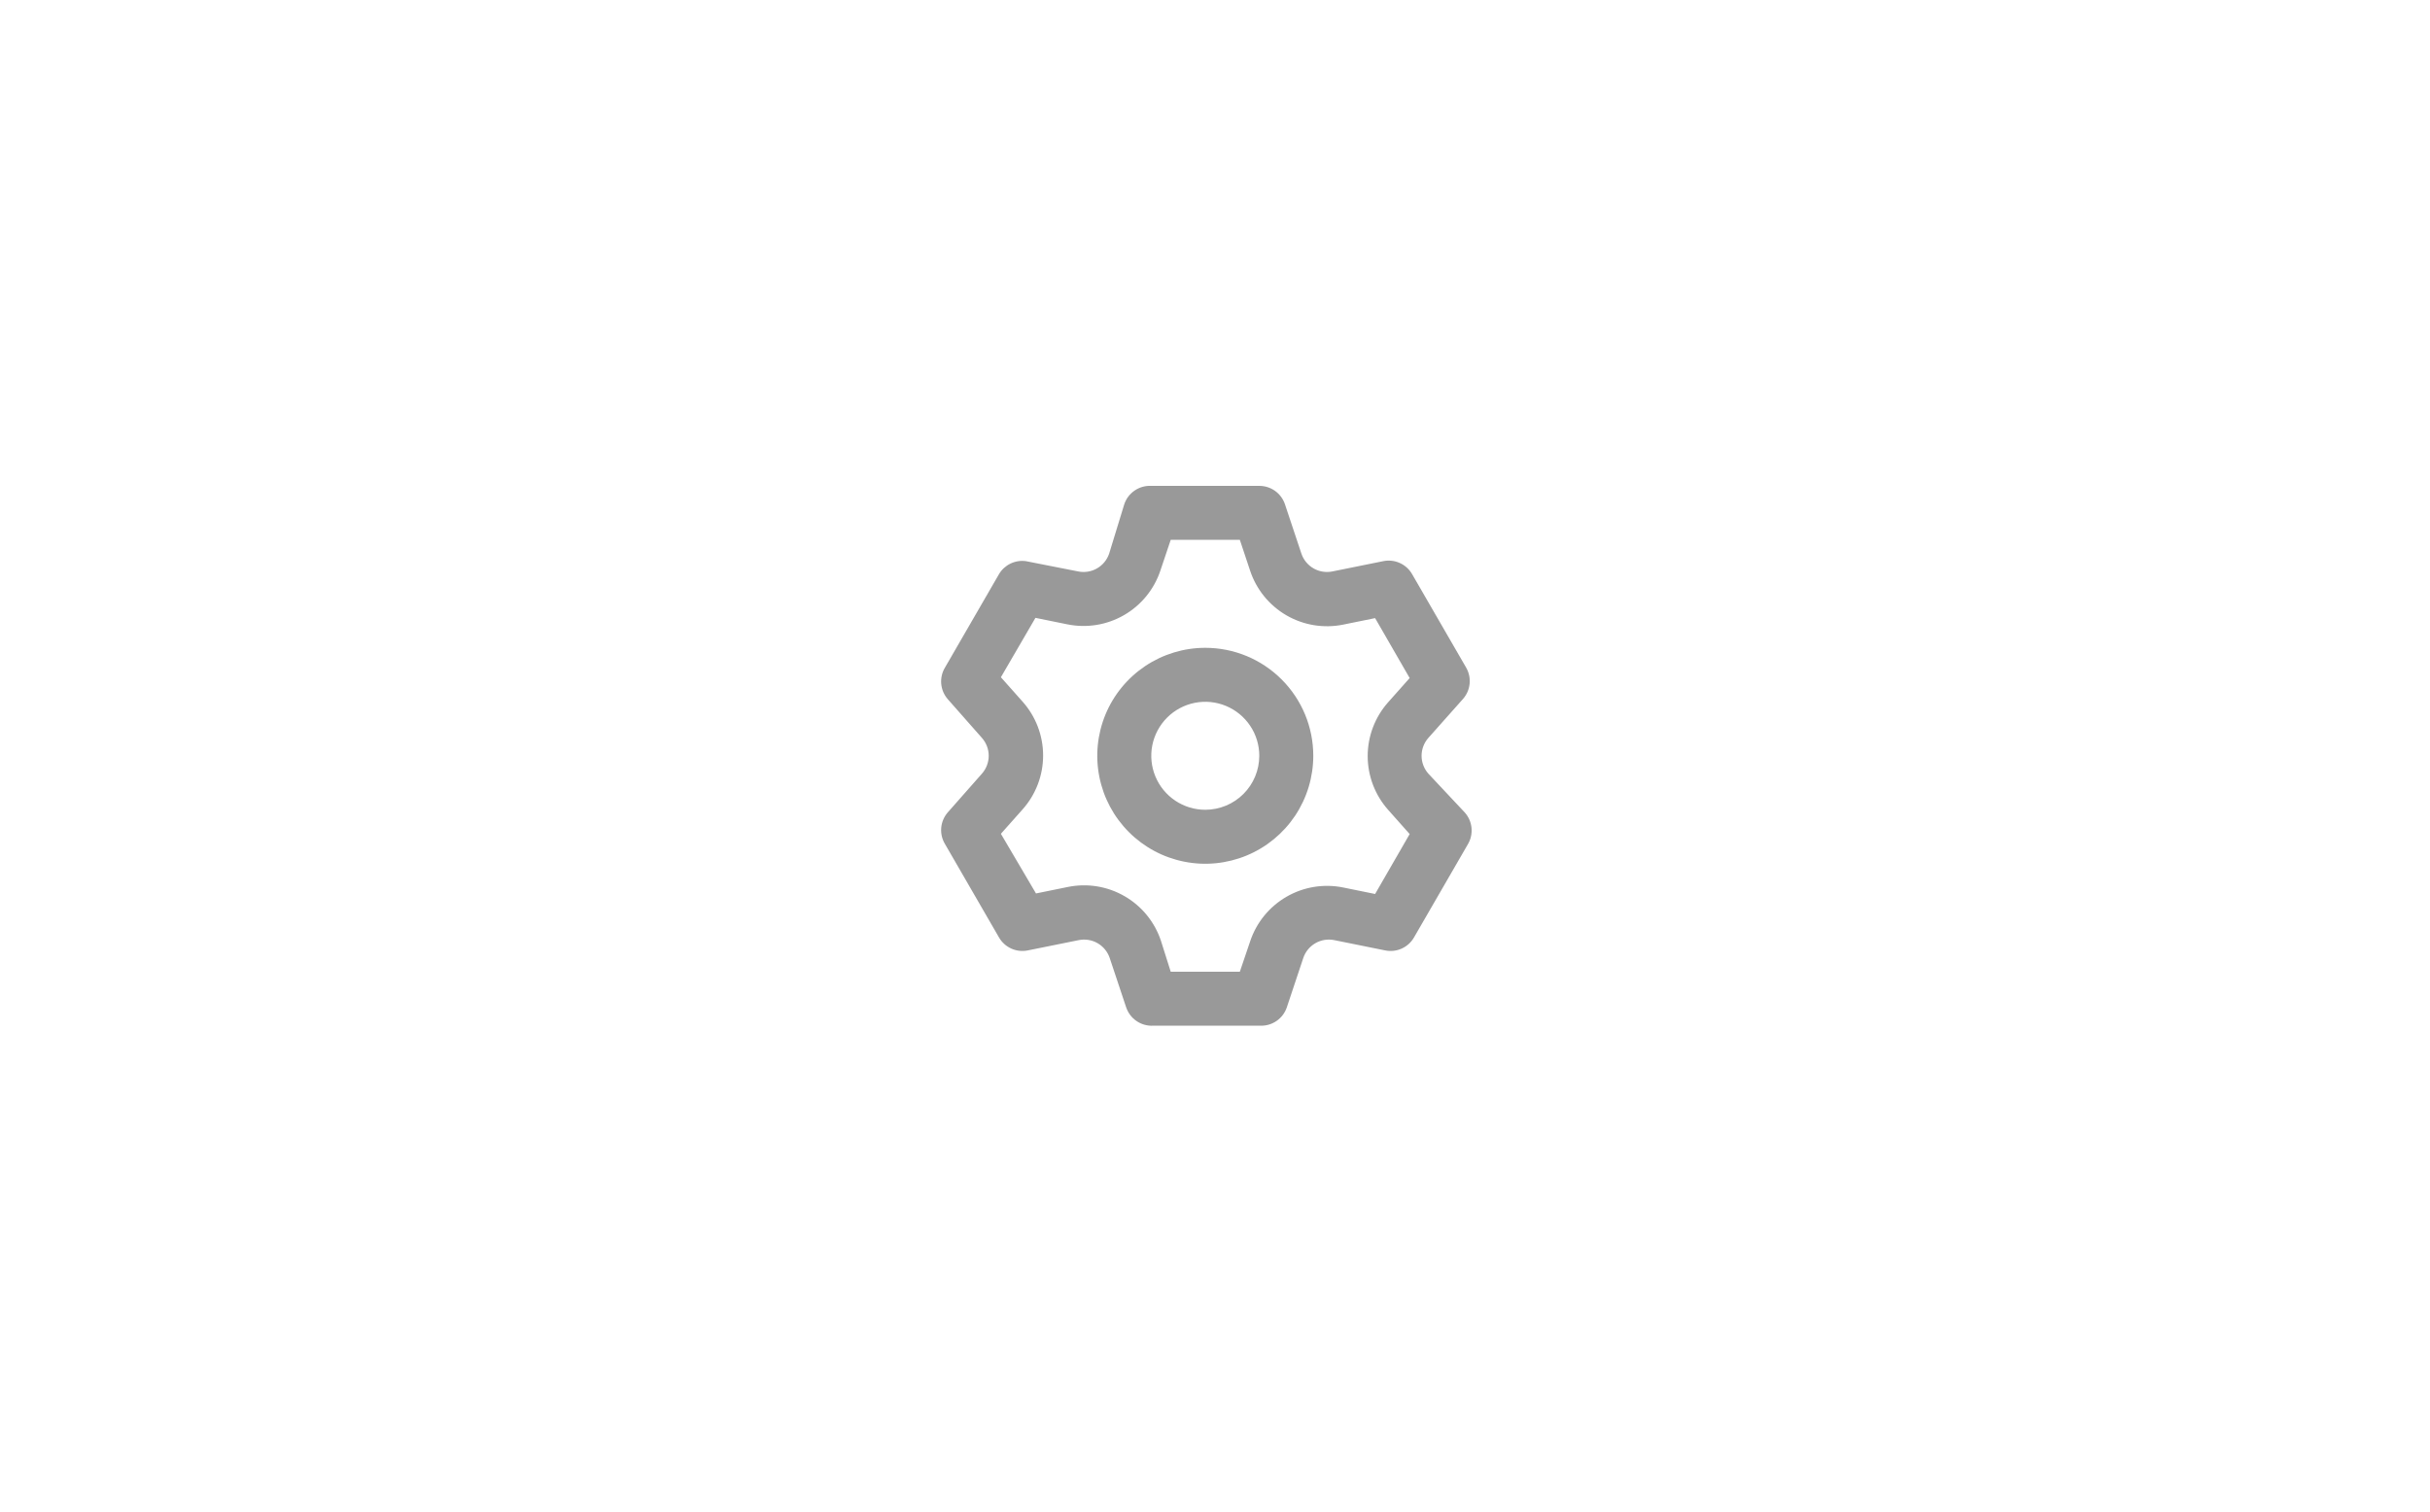
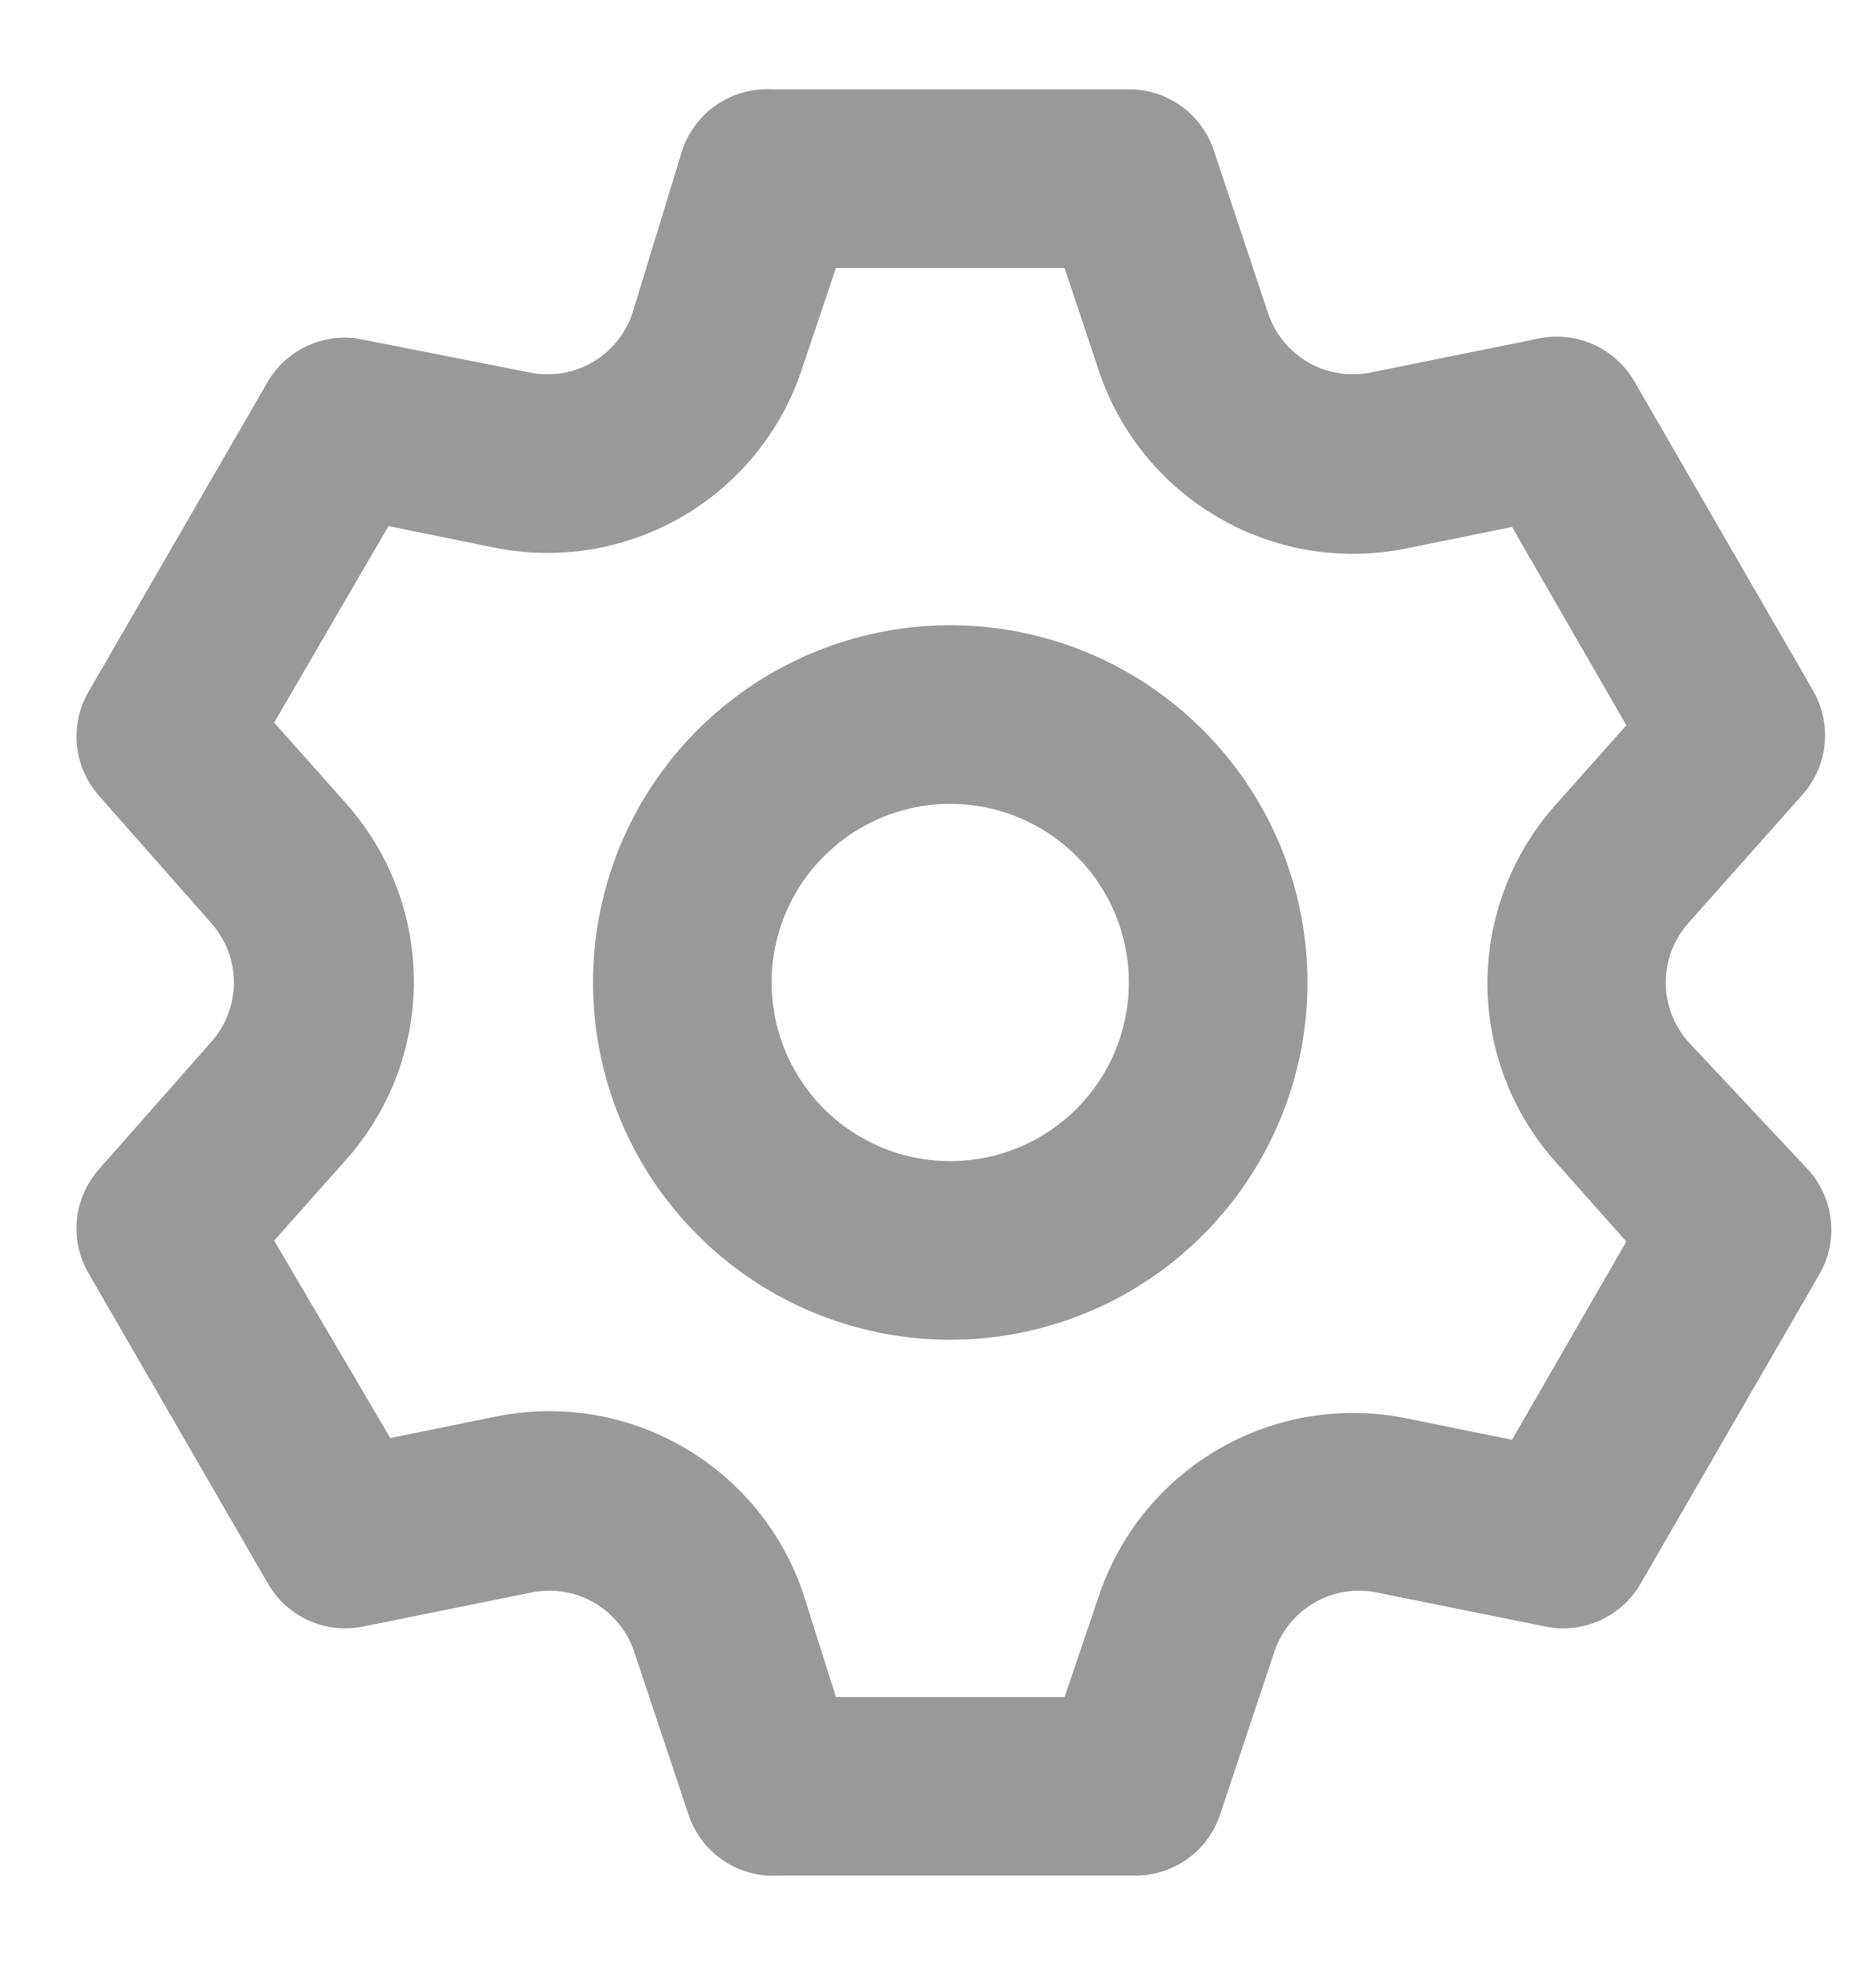
- <svg xmlns="http://www.w3.org/2000/svg" width="90" height="56" viewBox="0 0 90 56" fill="none">
-   <path d="M52.9 28.66C52.74 28.477 52.651 28.243 52.651 28C52.651 27.757 52.74 27.523 52.9 27.34L54.18 25.9C54.321 25.743 54.409 25.545 54.43 25.334C54.452 25.124 54.406 24.913 54.3 24.73L52.3 21.27C52.195 21.087 52.035 20.943 51.843 20.857C51.651 20.77 51.436 20.747 51.23 20.79L49.35 21.17C49.111 21.219 48.862 21.18 48.65 21.058C48.438 20.936 48.278 20.741 48.2 20.51L47.59 18.68C47.523 18.481 47.395 18.309 47.225 18.187C47.054 18.065 46.85 18 46.64 18H42.64C42.422 17.989 42.206 18.049 42.026 18.172C41.845 18.294 41.71 18.473 41.64 18.68L41.08 20.51C41.002 20.741 40.842 20.936 40.63 21.058C40.418 21.18 40.169 21.219 39.93 21.17L38 20.79C37.805 20.762 37.605 20.793 37.427 20.879C37.249 20.964 37.101 21.1 37 21.27L35 24.73C34.891 24.911 34.842 25.121 34.86 25.331C34.878 25.541 34.962 25.74 35.1 25.9L36.37 27.34C36.53 27.523 36.619 27.757 36.619 28C36.619 28.243 36.53 28.477 36.37 28.66L35.1 30.1C34.962 30.26 34.878 30.459 34.86 30.669C34.842 30.879 34.891 31.089 35 31.27L37 34.73C37.105 34.913 37.265 35.057 37.457 35.143C37.649 35.23 37.864 35.253 38.07 35.21L39.95 34.83C40.189 34.781 40.438 34.82 40.65 34.942C40.862 35.064 41.022 35.258 41.1 35.49L41.71 37.32C41.78 37.527 41.915 37.706 42.096 37.828C42.276 37.951 42.492 38.011 42.71 38H46.71C46.92 38.001 47.124 37.935 47.295 37.813C47.465 37.691 47.593 37.519 47.66 37.32L48.27 35.49C48.348 35.258 48.508 35.064 48.72 34.942C48.932 34.82 49.181 34.781 49.42 34.83L51.3 35.21C51.506 35.253 51.721 35.23 51.913 35.143C52.105 35.057 52.265 34.913 52.37 34.73L54.37 31.27C54.476 31.087 54.522 30.876 54.5 30.666C54.479 30.455 54.391 30.257 54.25 30.1L52.9 28.66ZM51.41 30L52.21 30.9L50.93 33.12L49.75 32.88C49.03 32.733 48.281 32.855 47.645 33.224C47.009 33.593 46.53 34.182 46.3 34.88L45.92 36H43.36L43 34.86C42.77 34.162 42.291 33.572 41.655 33.204C41.019 32.835 40.27 32.713 39.55 32.86L38.37 33.1L37.07 30.89L37.87 29.99C38.362 29.44 38.634 28.728 38.634 27.99C38.634 27.252 38.362 26.54 37.87 25.99L37.07 25.09L38.35 22.89L39.53 23.13C40.25 23.277 40.999 23.155 41.635 22.786C42.271 22.418 42.75 21.828 42.98 21.13L43.36 20H45.92L46.3 21.14C46.53 21.838 47.009 22.427 47.645 22.796C48.281 23.165 49.03 23.287 49.75 23.14L50.93 22.9L52.21 25.12L51.41 26.02C50.924 26.569 50.655 27.277 50.655 28.01C50.655 28.743 50.924 29.451 51.41 30ZM44.64 24C43.849 24 43.075 24.235 42.418 24.674C41.76 25.114 41.247 25.738 40.944 26.469C40.642 27.2 40.562 28.004 40.717 28.78C40.871 29.556 41.252 30.269 41.812 30.828C42.371 31.388 43.084 31.769 43.86 31.923C44.636 32.078 45.44 31.998 46.171 31.695C46.902 31.393 47.526 30.88 47.966 30.222C48.405 29.564 48.64 28.791 48.64 28C48.64 26.939 48.219 25.922 47.468 25.172C46.718 24.421 45.701 24 44.64 24ZM44.64 30C44.245 30 43.858 29.883 43.529 29.663C43.2 29.443 42.944 29.131 42.792 28.765C42.641 28.4 42.601 27.998 42.678 27.61C42.756 27.222 42.946 26.866 43.226 26.586C43.505 26.306 43.862 26.116 44.25 26.038C44.638 25.961 45.04 26.001 45.405 26.152C45.771 26.304 46.083 26.56 46.303 26.889C46.523 27.218 46.64 27.604 46.64 28C46.64 28.53 46.429 29.039 46.054 29.414C45.679 29.789 45.17 30 44.64 30Z" fill="#999999" />
+ <svg xmlns="http://www.w3.org/2000/svg" width="21" height="22" viewBox="0 0 21 22" fill="none">
+   <path d="M18.9 11.66C18.74 11.477 18.651 11.243 18.651 11C18.651 10.757 18.74 10.523 18.9 10.34L20.18 8.9C20.321 8.743 20.409 8.545 20.43 8.335C20.452 8.124 20.406 7.913 20.3 7.73L18.3 4.27C18.195 4.088 18.035 3.943 17.843 3.857C17.651 3.771 17.436 3.747 17.23 3.79L15.35 4.17C15.111 4.219 14.862 4.18 14.65 4.058C14.438 3.936 14.278 3.741 14.2 3.51L13.59 1.68C13.523 1.481 13.395 1.309 13.225 1.187C13.054 1.065 12.85 0.999 12.64 1H8.64C8.422 0.989 8.206 1.049 8.026 1.172C7.845 1.294 7.71 1.473 7.64 1.68L7.08 3.51C7.002 3.741 6.842 3.936 6.63 4.058C6.418 4.18 6.169 4.219 5.93 4.17L4 3.79C3.805 3.762 3.605 3.793 3.427 3.879C3.249 3.964 3.101 4.1 3 4.27L1 7.73C0.891 7.911 0.842 8.121 0.86 8.331C0.878 8.541 0.962 8.74 1.1 8.9L2.37 10.34C2.53 10.523 2.619 10.757 2.619 11C2.619 11.243 2.53 11.477 2.37 11.66L1.1 13.1C0.962 13.26 0.878 13.459 0.86 13.669C0.842 13.879 0.891 14.089 1 14.27L3 17.73C3.105 17.913 3.265 18.057 3.457 18.143C3.649 18.23 3.864 18.253 4.07 18.21L5.95 17.83C6.189 17.781 6.438 17.82 6.65 17.942C6.862 18.064 7.022 18.259 7.1 18.49L7.71 20.32C7.78 20.527 7.915 20.706 8.096 20.828C8.276 20.951 8.492 21.011 8.71 21H12.71C12.92 21 13.124 20.935 13.295 20.813C13.465 20.691 13.593 20.519 13.66 20.32L14.27 18.49C14.348 18.259 14.508 18.064 14.72 17.942C14.932 17.82 15.181 17.781 15.42 17.83L17.3 18.21C17.506 18.253 17.721 18.23 17.913 18.143C18.105 18.057 18.265 17.913 18.37 17.73L20.37 14.27C20.476 14.087 20.522 13.876 20.5 13.665C20.479 13.455 20.391 13.257 20.25 13.1L18.9 11.66ZM17.41 13L18.21 13.9L16.93 16.12L15.75 15.88C15.03 15.733 14.281 15.855 13.645 16.224C13.009 16.593 12.53 17.182 12.3 17.88L11.92 19H9.36L9 17.86C8.77 17.162 8.291 16.573 7.655 16.204C7.019 15.835 6.27 15.713 5.55 15.86L4.37 16.1L3.07 13.89L3.87 12.99C4.362 12.44 4.634 11.728 4.634 10.99C4.634 10.252 4.362 9.54 3.87 8.99L3.07 8.09L4.35 5.89L5.53 6.13C6.25 6.277 6.999 6.155 7.635 5.786C8.271 5.418 8.75 4.828 8.98 4.13L9.36 3H11.92L12.3 4.14C12.53 4.838 13.009 5.428 13.645 5.796C14.281 6.165 15.03 6.287 15.75 6.14L16.93 5.9L18.21 8.12L17.41 9.02C16.924 9.569 16.655 10.277 16.655 11.01C16.655 11.743 16.924 12.451 17.41 13ZM10.64 7C9.849 7 9.076 7.235 8.418 7.674C7.76 8.114 7.247 8.738 6.944 9.469C6.642 10.2 6.563 11.004 6.717 11.78C6.871 12.556 7.252 13.269 7.812 13.828C8.371 14.388 9.084 14.769 9.86 14.923C10.636 15.078 11.44 14.998 12.171 14.695C12.902 14.393 13.526 13.88 13.966 13.222C14.405 12.565 14.64 11.791 14.64 11C14.64 9.939 14.219 8.922 13.468 8.172C12.718 7.421 11.701 7 10.64 7ZM10.64 13C10.245 13 9.858 12.883 9.529 12.663C9.2 12.443 8.944 12.131 8.792 11.765C8.641 11.4 8.601 10.998 8.678 10.61C8.756 10.222 8.946 9.865 9.226 9.586C9.506 9.306 9.862 9.116 10.25 9.038C10.638 8.961 11.04 9.001 11.405 9.152C11.771 9.304 12.083 9.56 12.303 9.889C12.523 10.218 12.64 10.604 12.64 11C12.64 11.53 12.429 12.039 12.054 12.414C11.679 12.789 11.171 13 10.64 13Z" fill="#999999" />
</svg>
